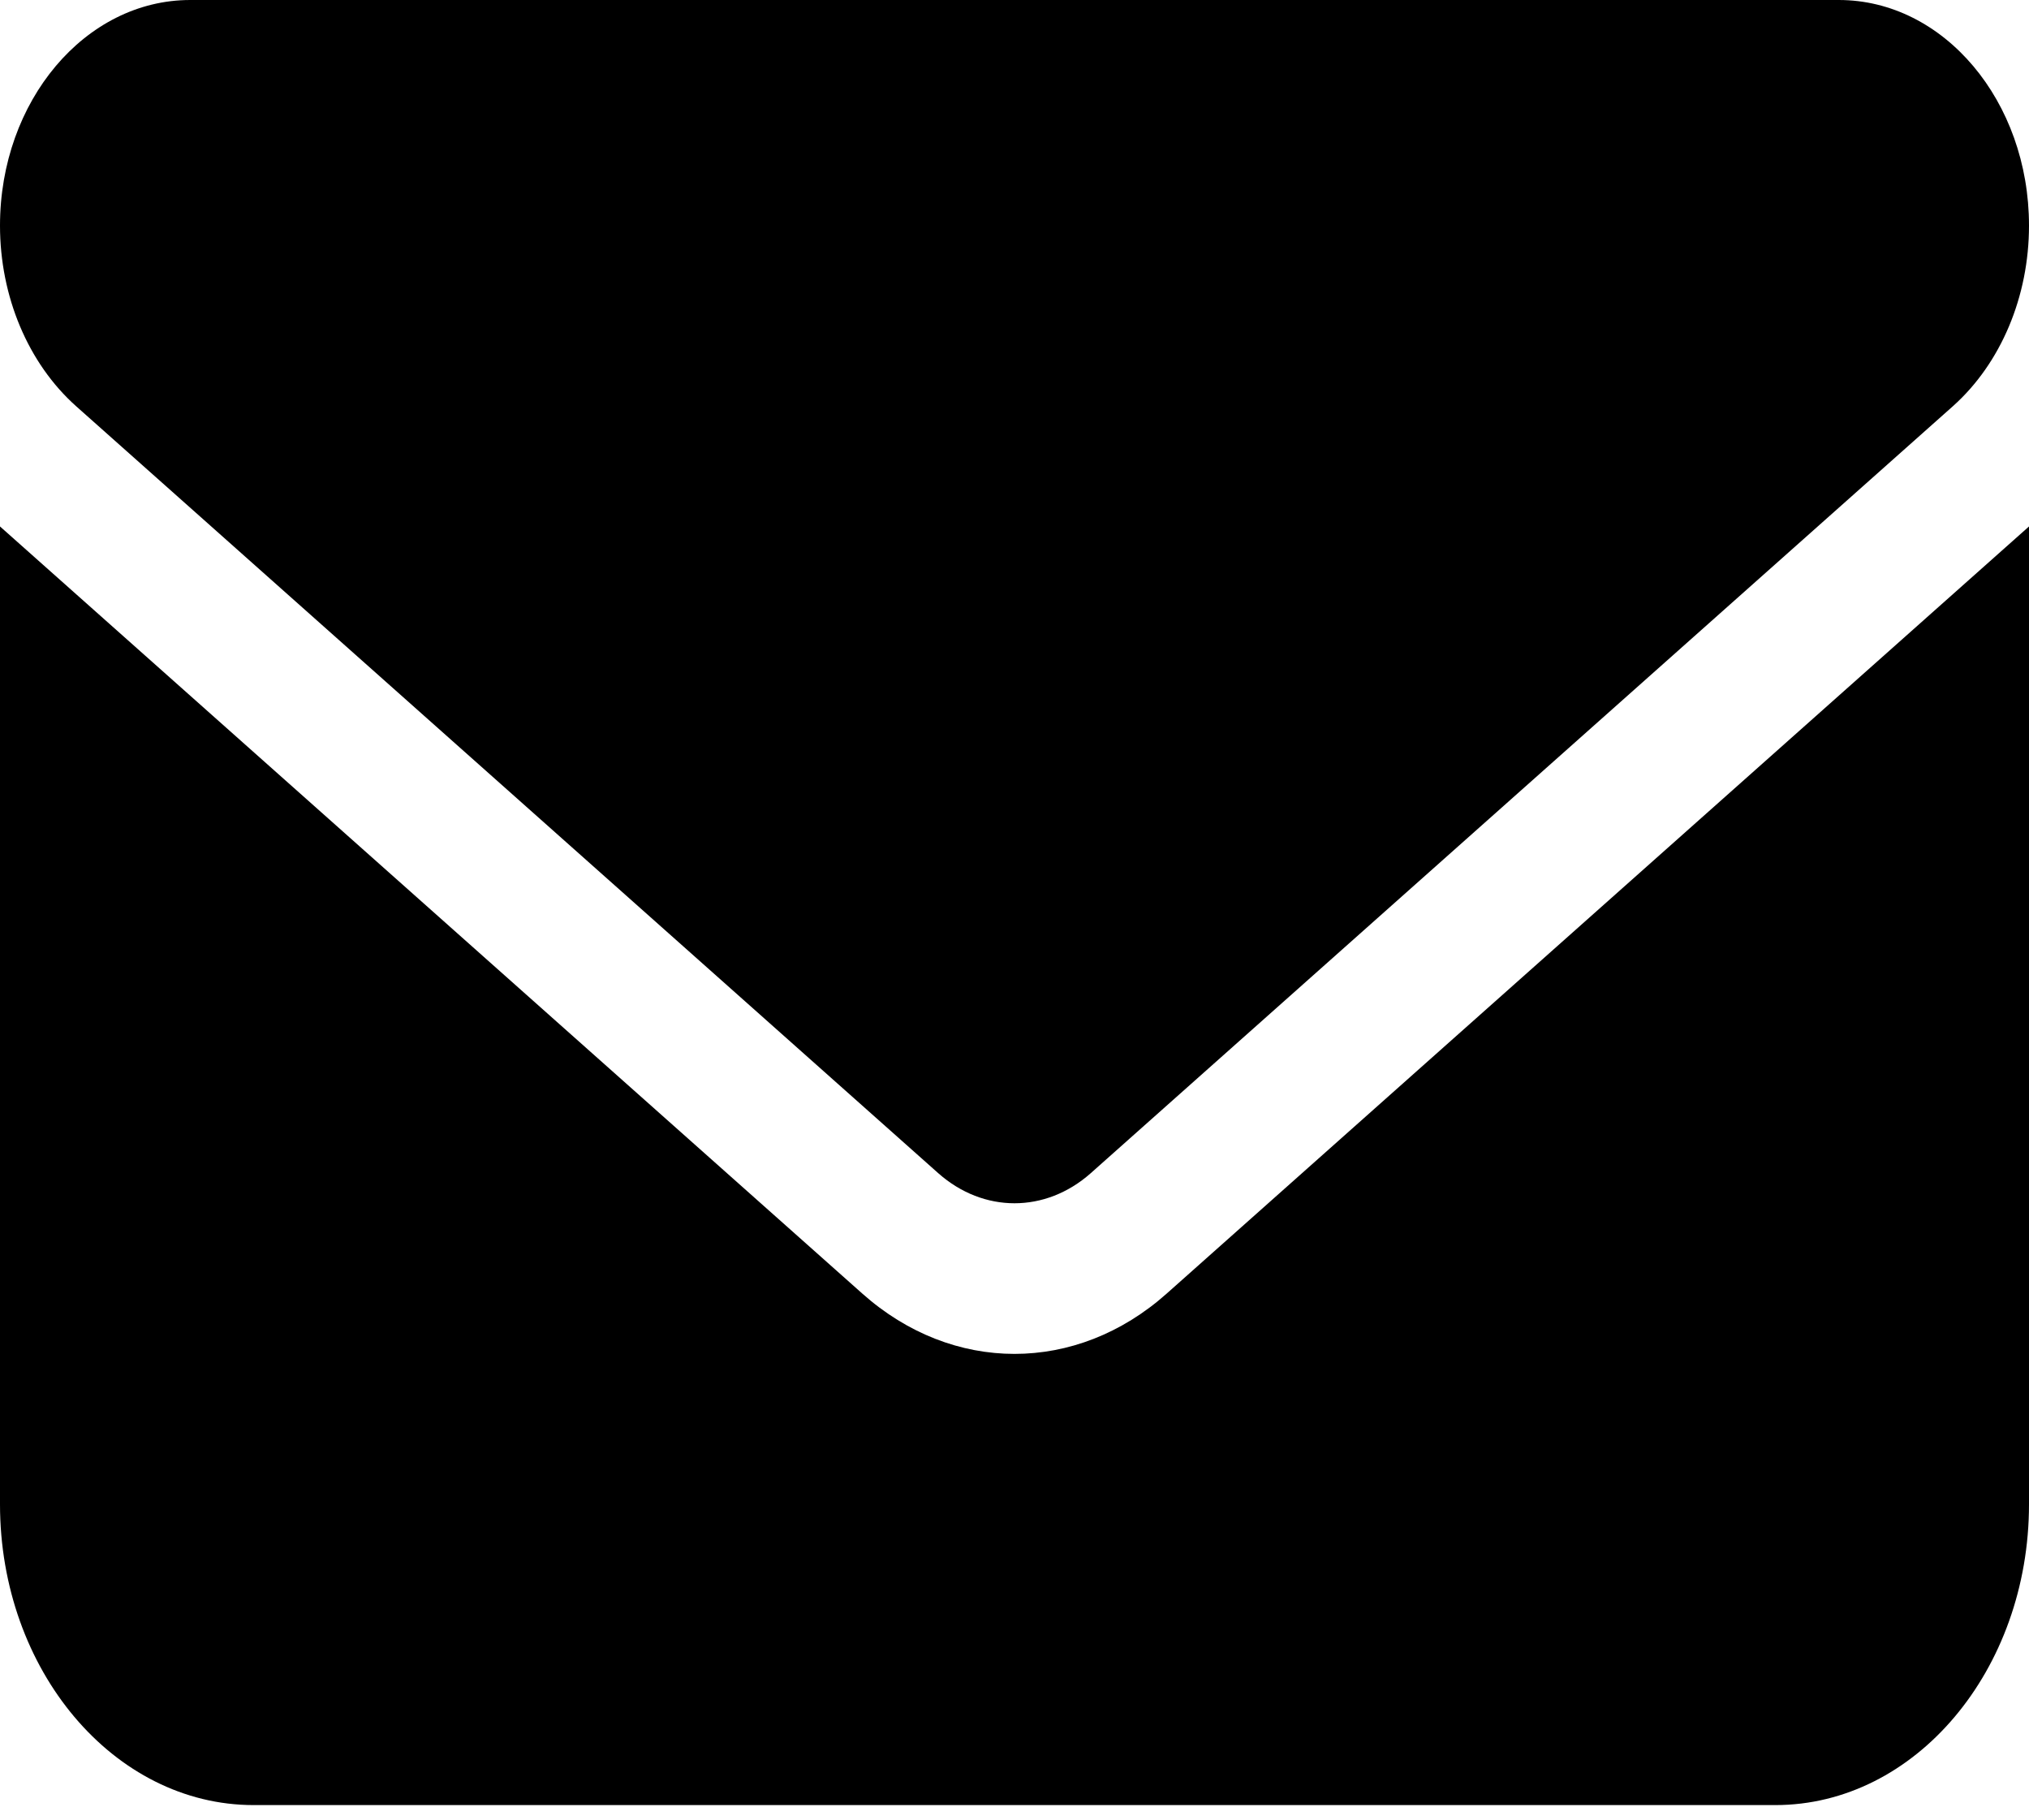
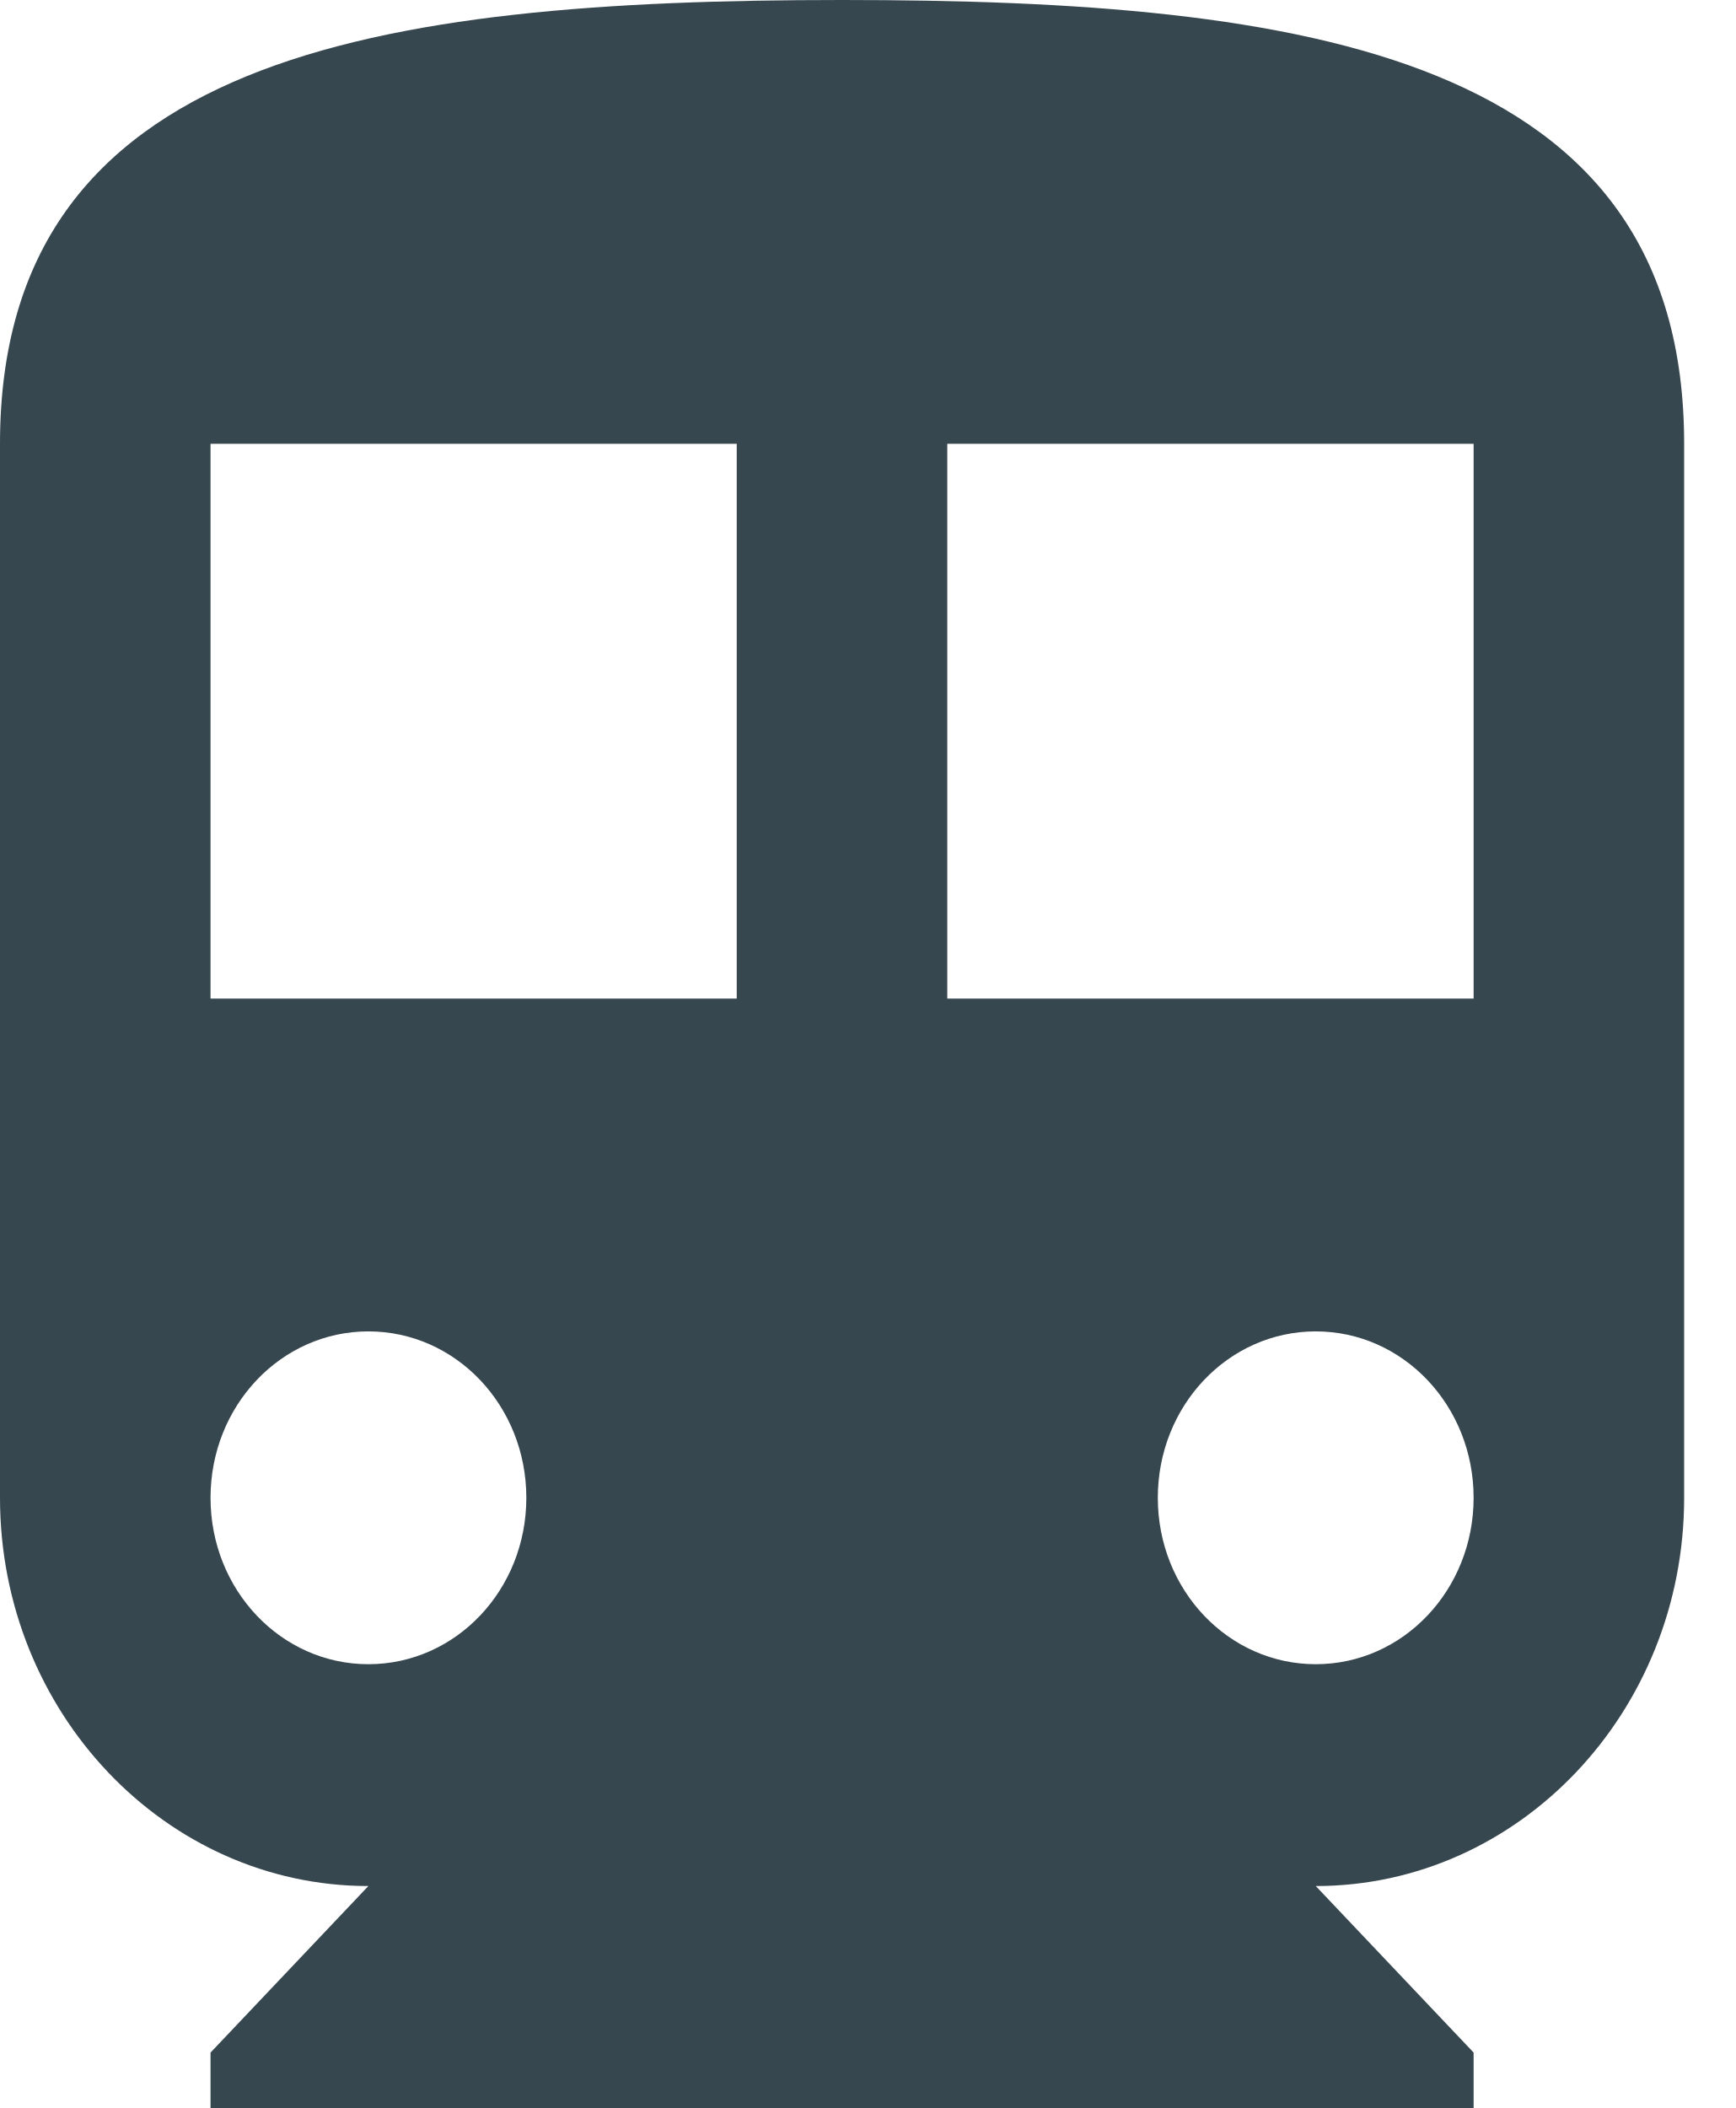
- <svg xmlns="http://www.w3.org/2000/svg" width="29" height="26" viewBox="0 0 29 26" fill="none">
-   <path d="M2.719 0C1.218 0 0 1.444 0 3.224C0 4.238 0.402 5.192 1.087 5.804L13.412 16.766C14.058 17.337 14.942 17.337 15.588 16.766L27.913 5.804C28.598 5.192 29 4.238 29 3.224C29 1.444 27.782 0 26.281 0H2.719ZM0 7.523V21.495C0 23.866 1.626 25.794 3.625 25.794H25.375C27.374 25.794 29 23.866 29 21.495V7.523L16.675 18.485C15.384 19.634 13.616 19.634 12.325 18.485L0 7.523Z" fill="black" />
+ <svg xmlns="http://www.w3.org/2000/svg" width="14" height="17" viewBox="0 0 14 17" fill="none">
+   <path d="M6.791 0C3.039 0 0 0.447 0 3.579V12.079C0 13.806 1.333 15.21 2.971 15.21L1.698 16.553V17H11.885V16.553L10.612 15.21C12.25 15.21 13.583 13.806 13.583 12.079V3.579C13.583 0.447 10.544 0 6.791 0ZM2.971 13.421C2.267 13.421 1.698 12.822 1.698 12.079C1.698 11.336 2.267 10.737 2.971 10.737C3.676 10.737 4.245 11.336 4.245 12.079C4.245 12.822 3.676 13.421 2.971 13.421ZM5.942 8.053H1.698V3.579H5.942V8.053ZM10.612 13.421C9.907 13.421 9.338 12.822 9.338 12.079C9.338 11.336 9.907 10.737 10.612 10.737C11.316 10.737 11.885 11.336 11.885 12.079C11.885 12.822 11.316 13.421 10.612 13.421ZM11.885 8.053H7.64V3.579H11.885V8.053Z" fill="#37474F" />
</svg>
